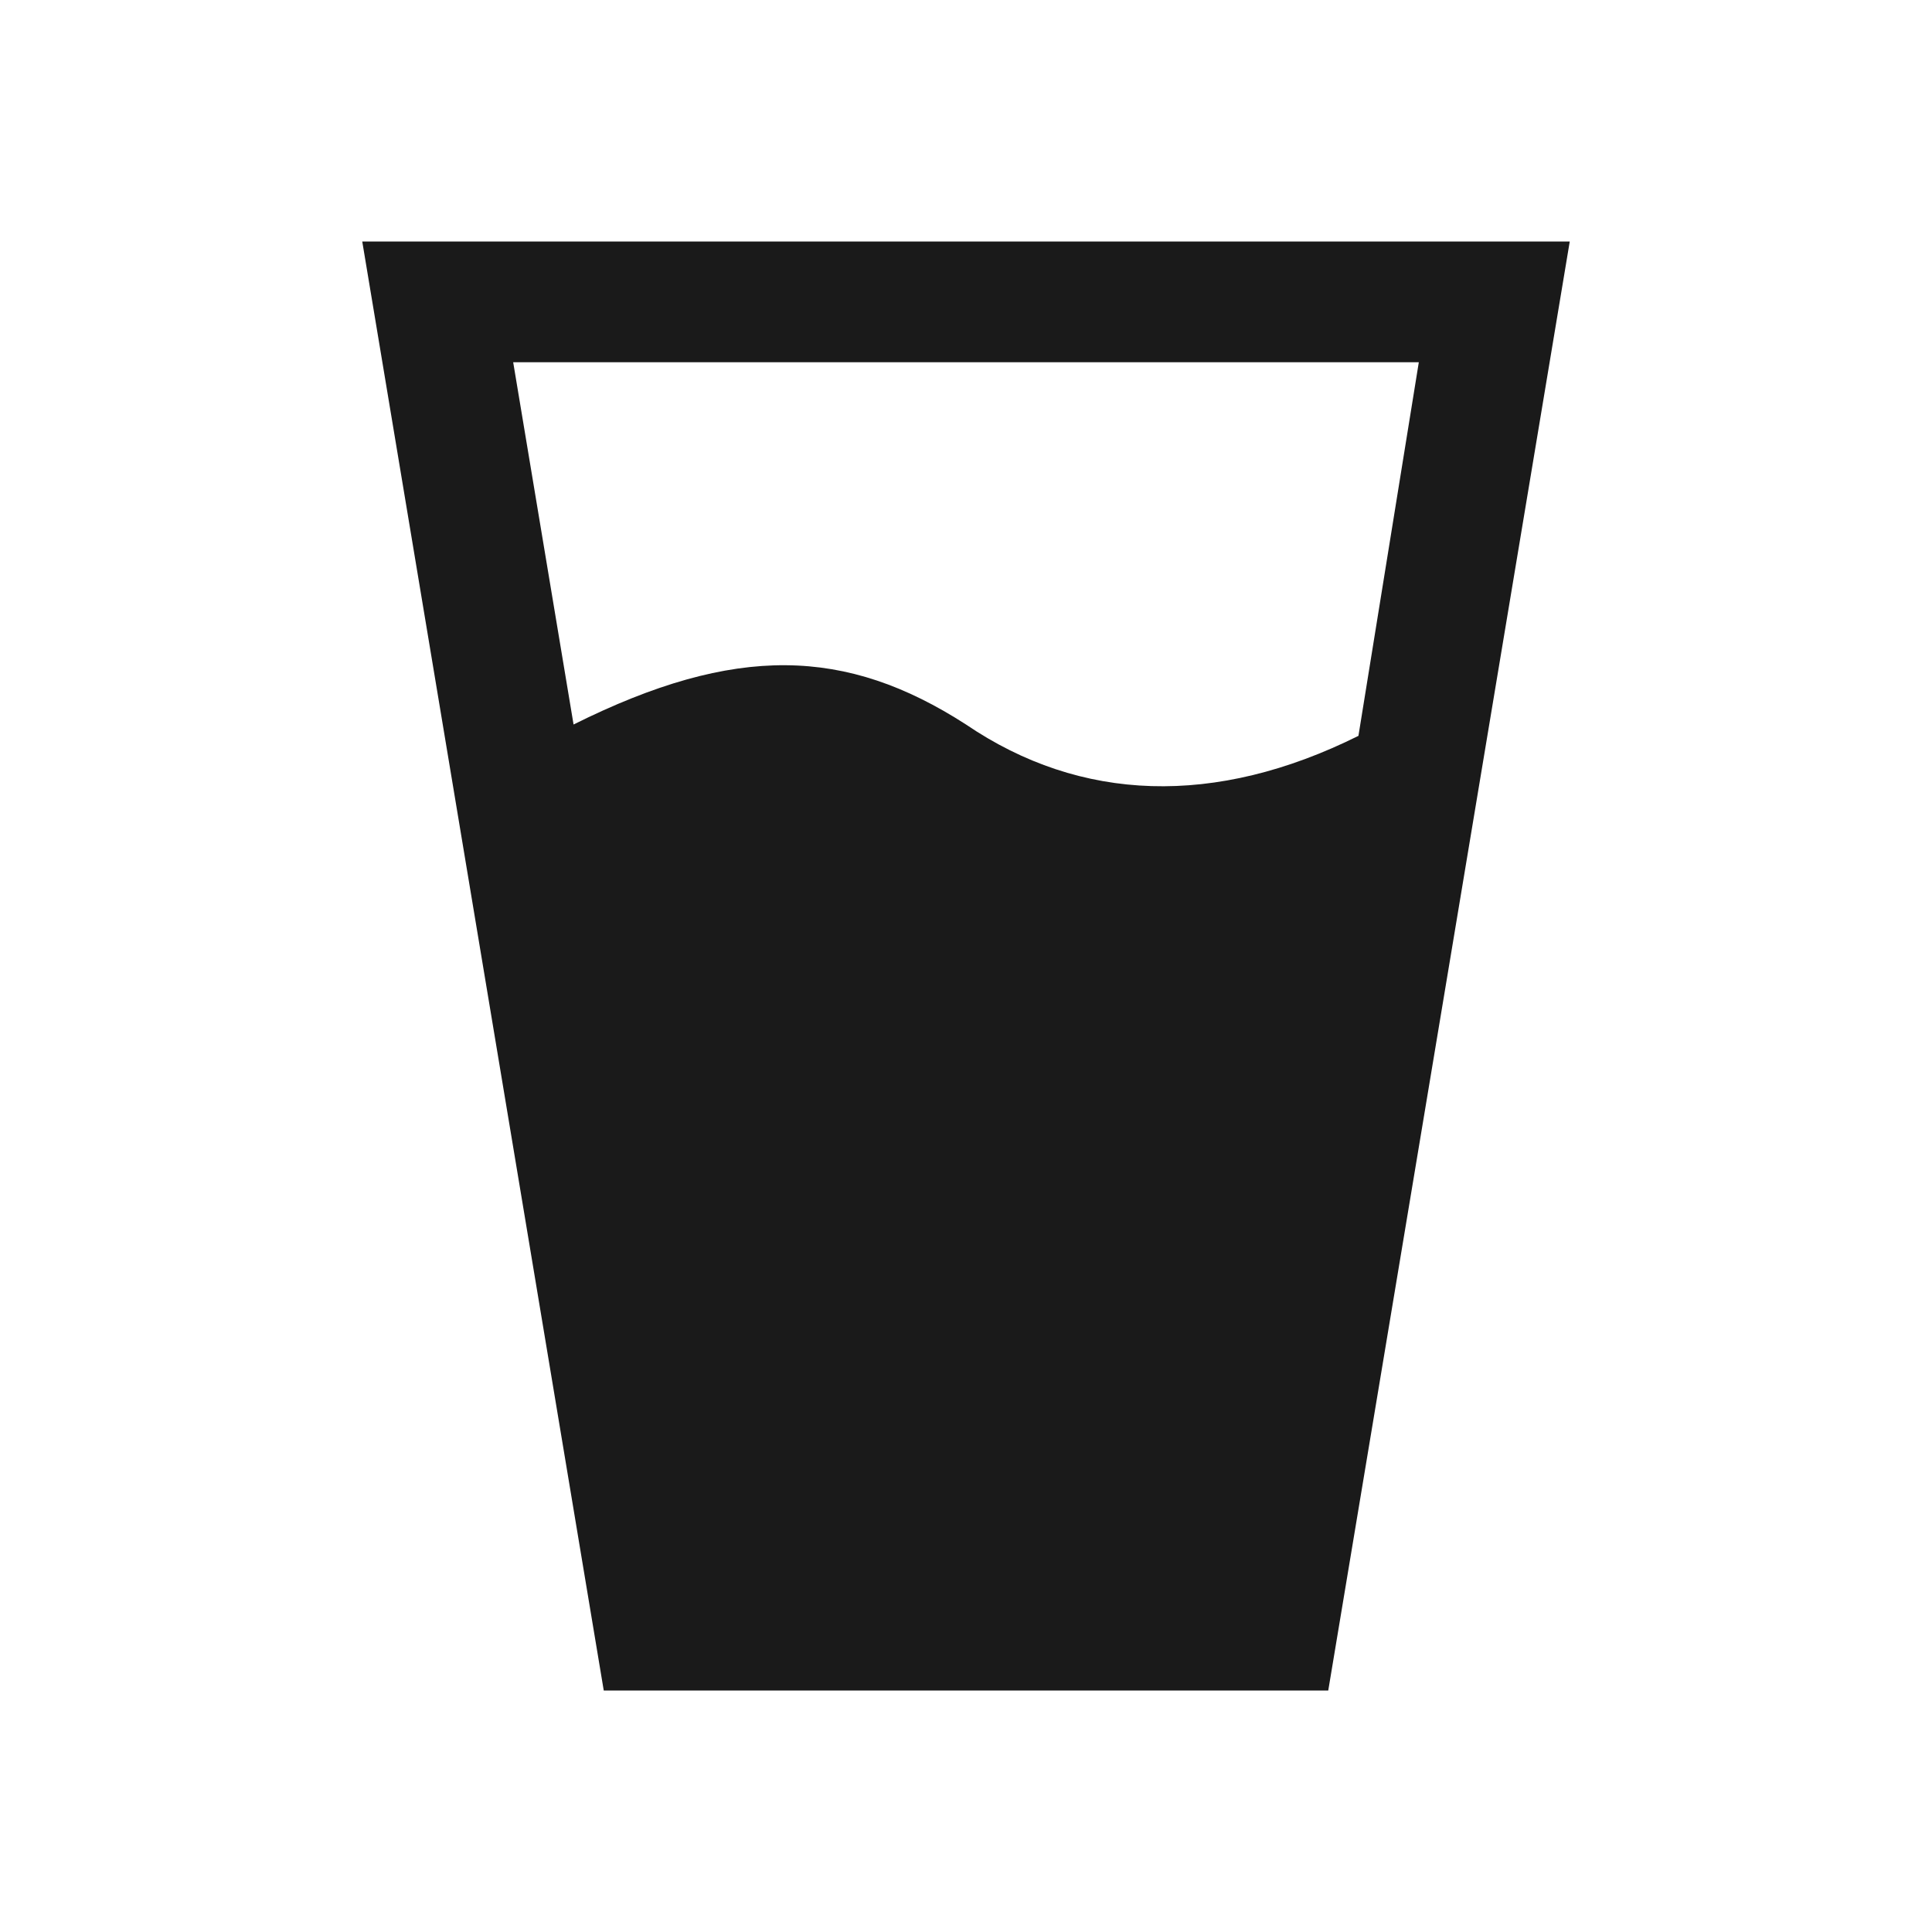
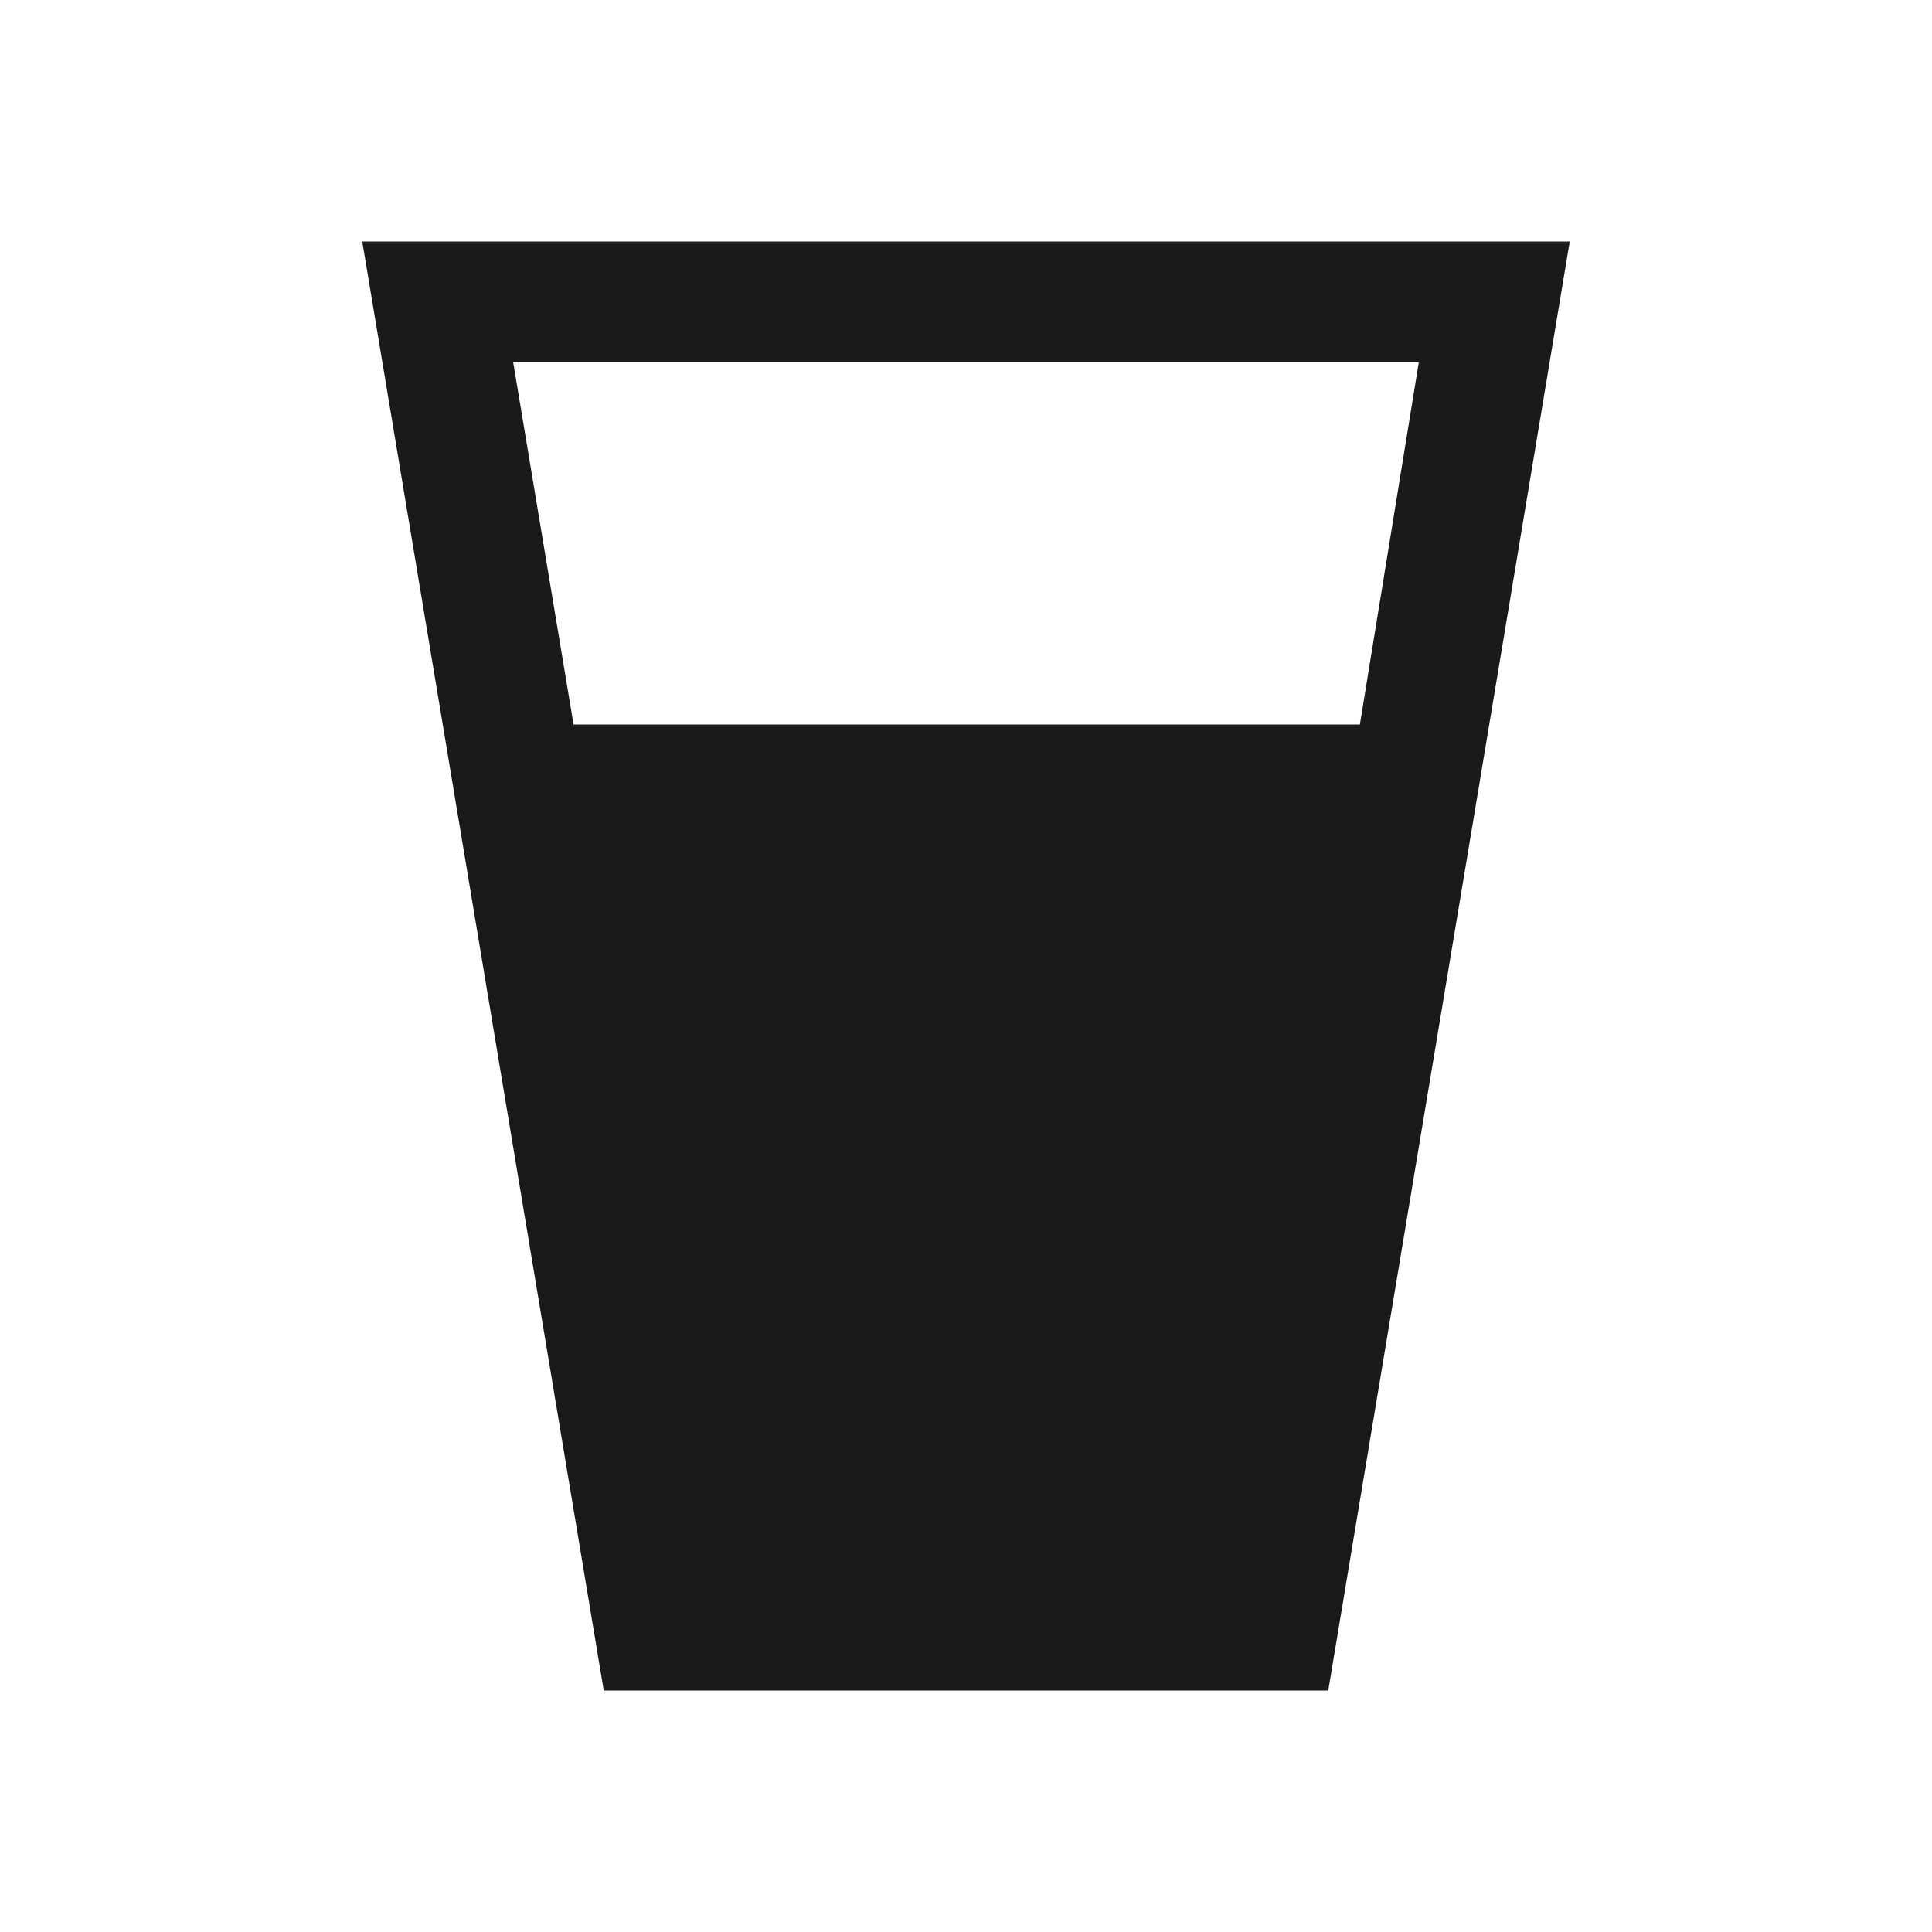
<svg xmlns="http://www.w3.org/2000/svg" version="1.1" width="100%" height="100%" viewBox="0 0 16 16" id="svg2">
-   <path d="m 3,2 2,12 6,0 2,-12 z m 1.25,1 7.5,0 -0.5,3.094 C 10.064,6.684 8.949,6.645 8,6 7.007,5.36 6.092,5.331 4.75,6 z" id="path4454" style="fill:#1a1a1a;fill-opacity:1;stroke:none" />
+   <path d="m 3,2 2,12 6,0 2,-12 z M 4.25,3 11.75,3 11.262,6 4.75,6 z" id="path4454" style="fill:#1a1a1a;fill-opacity:1;stroke:none" />
</svg>
